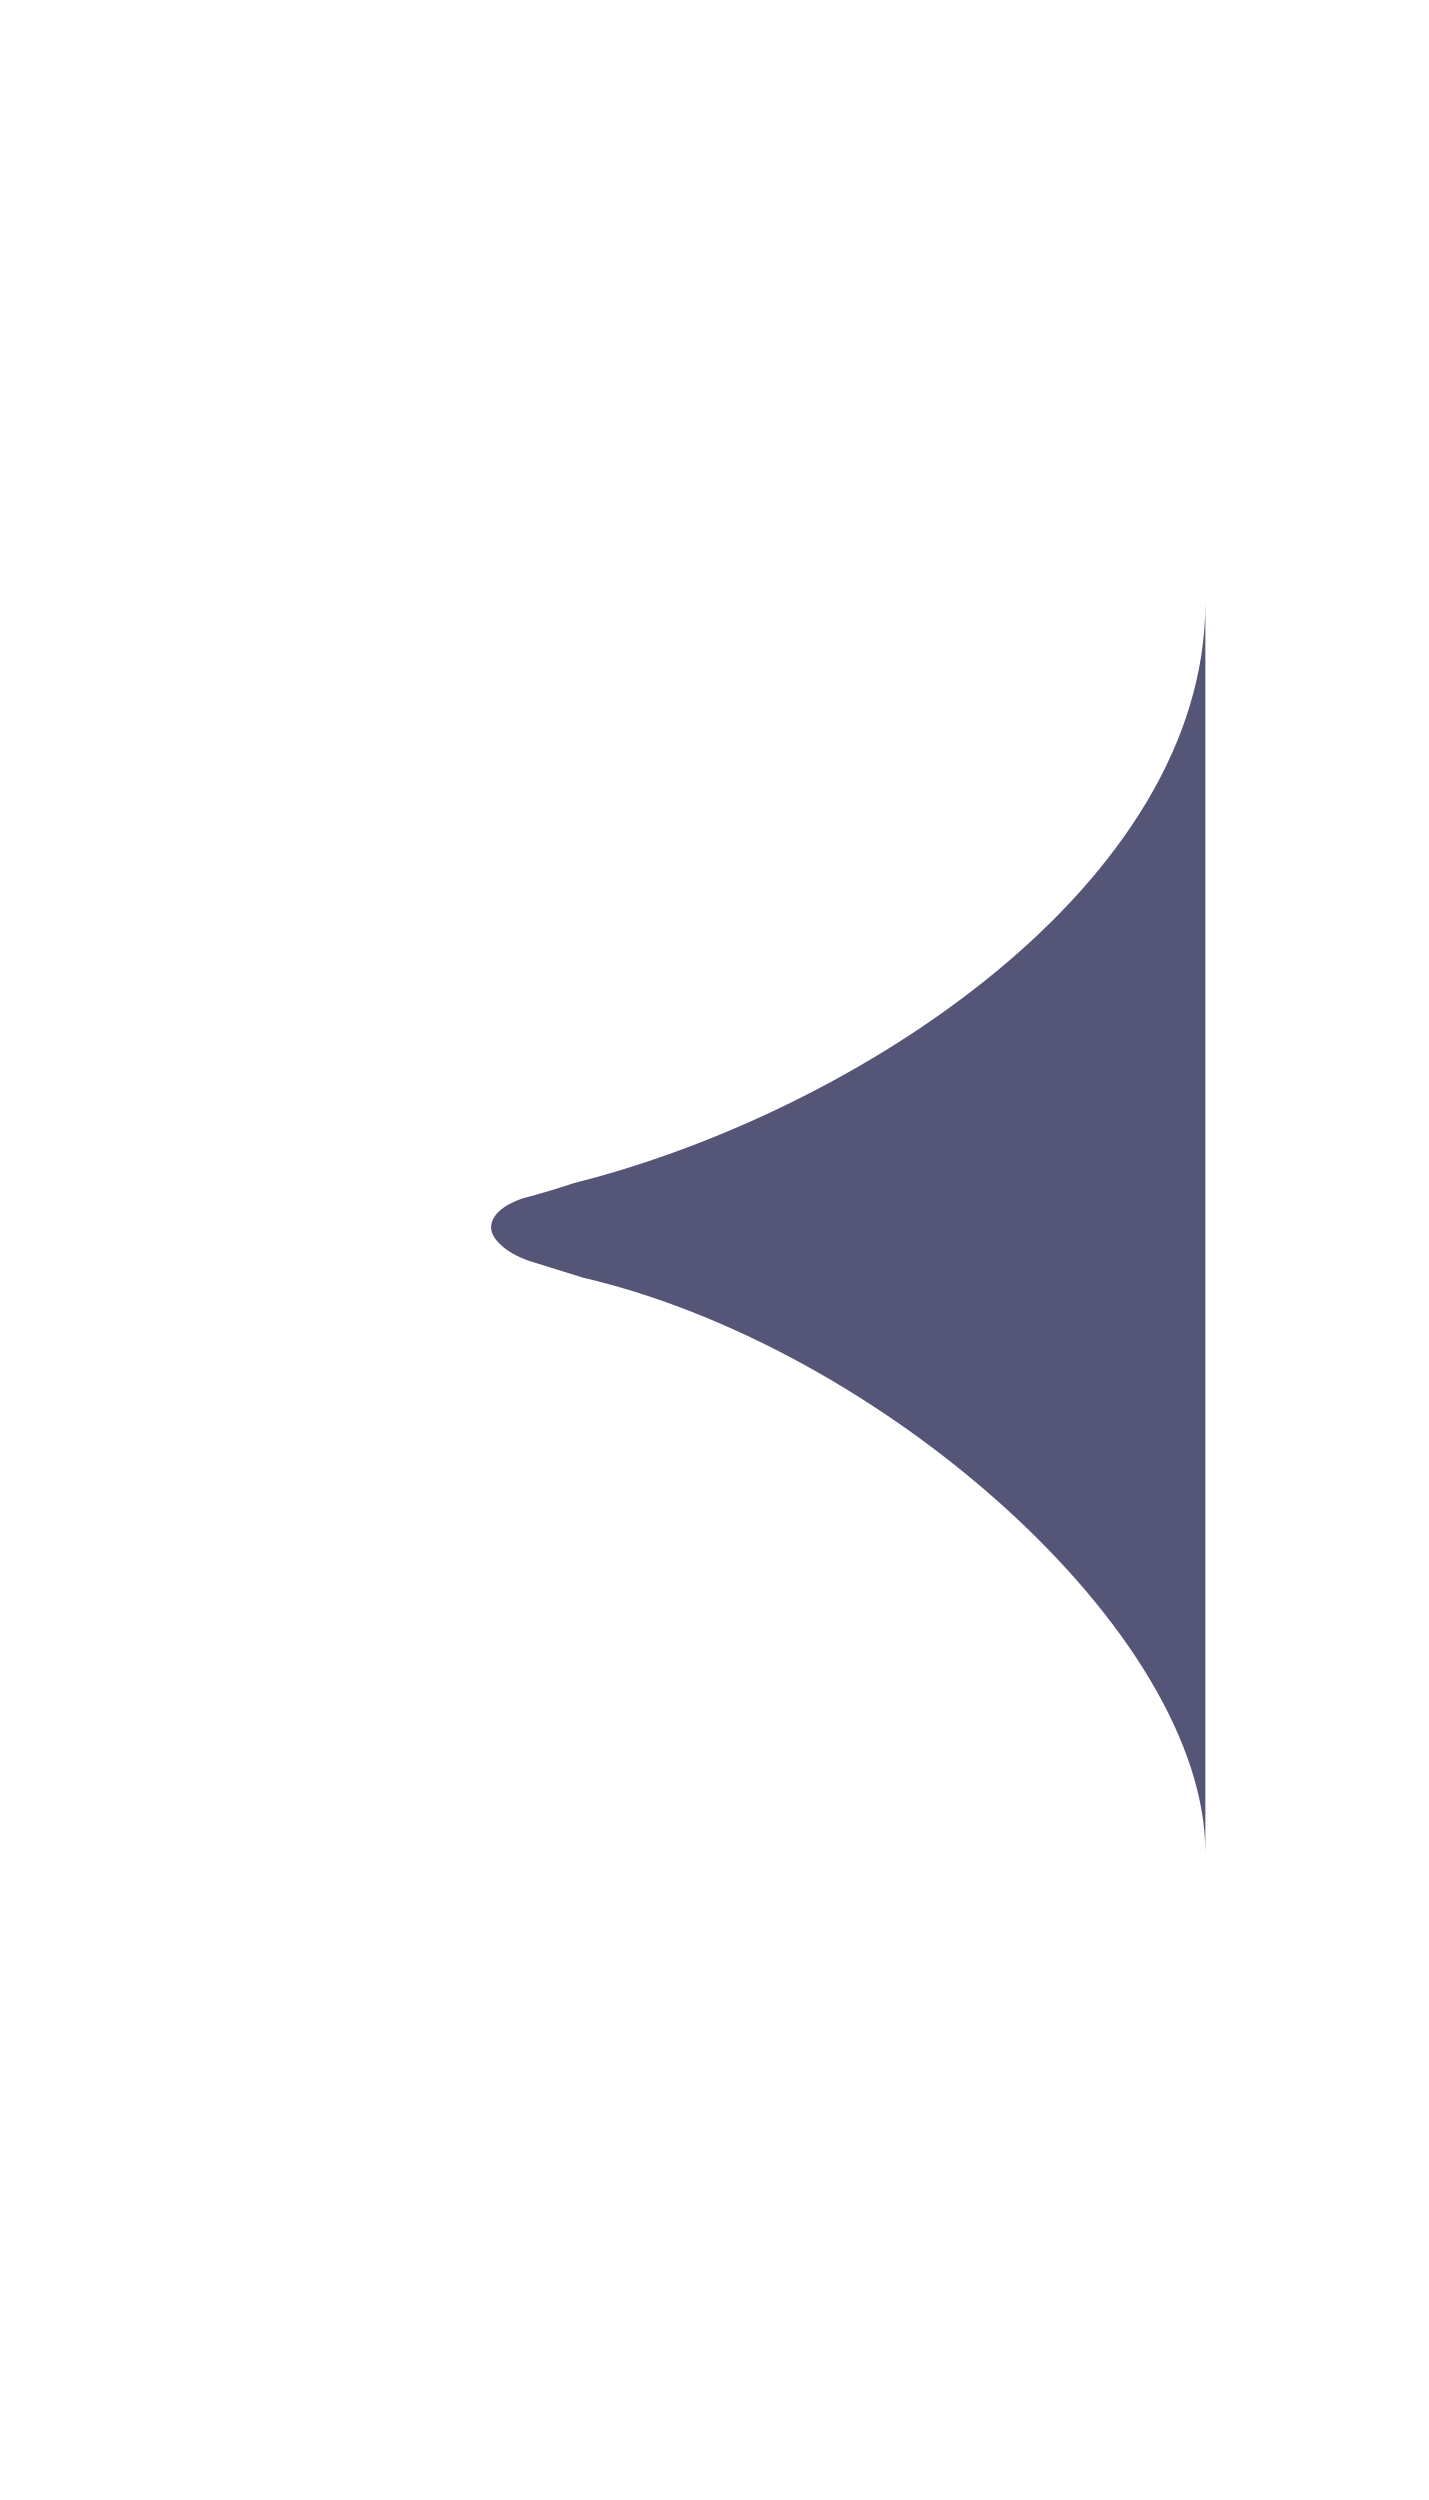
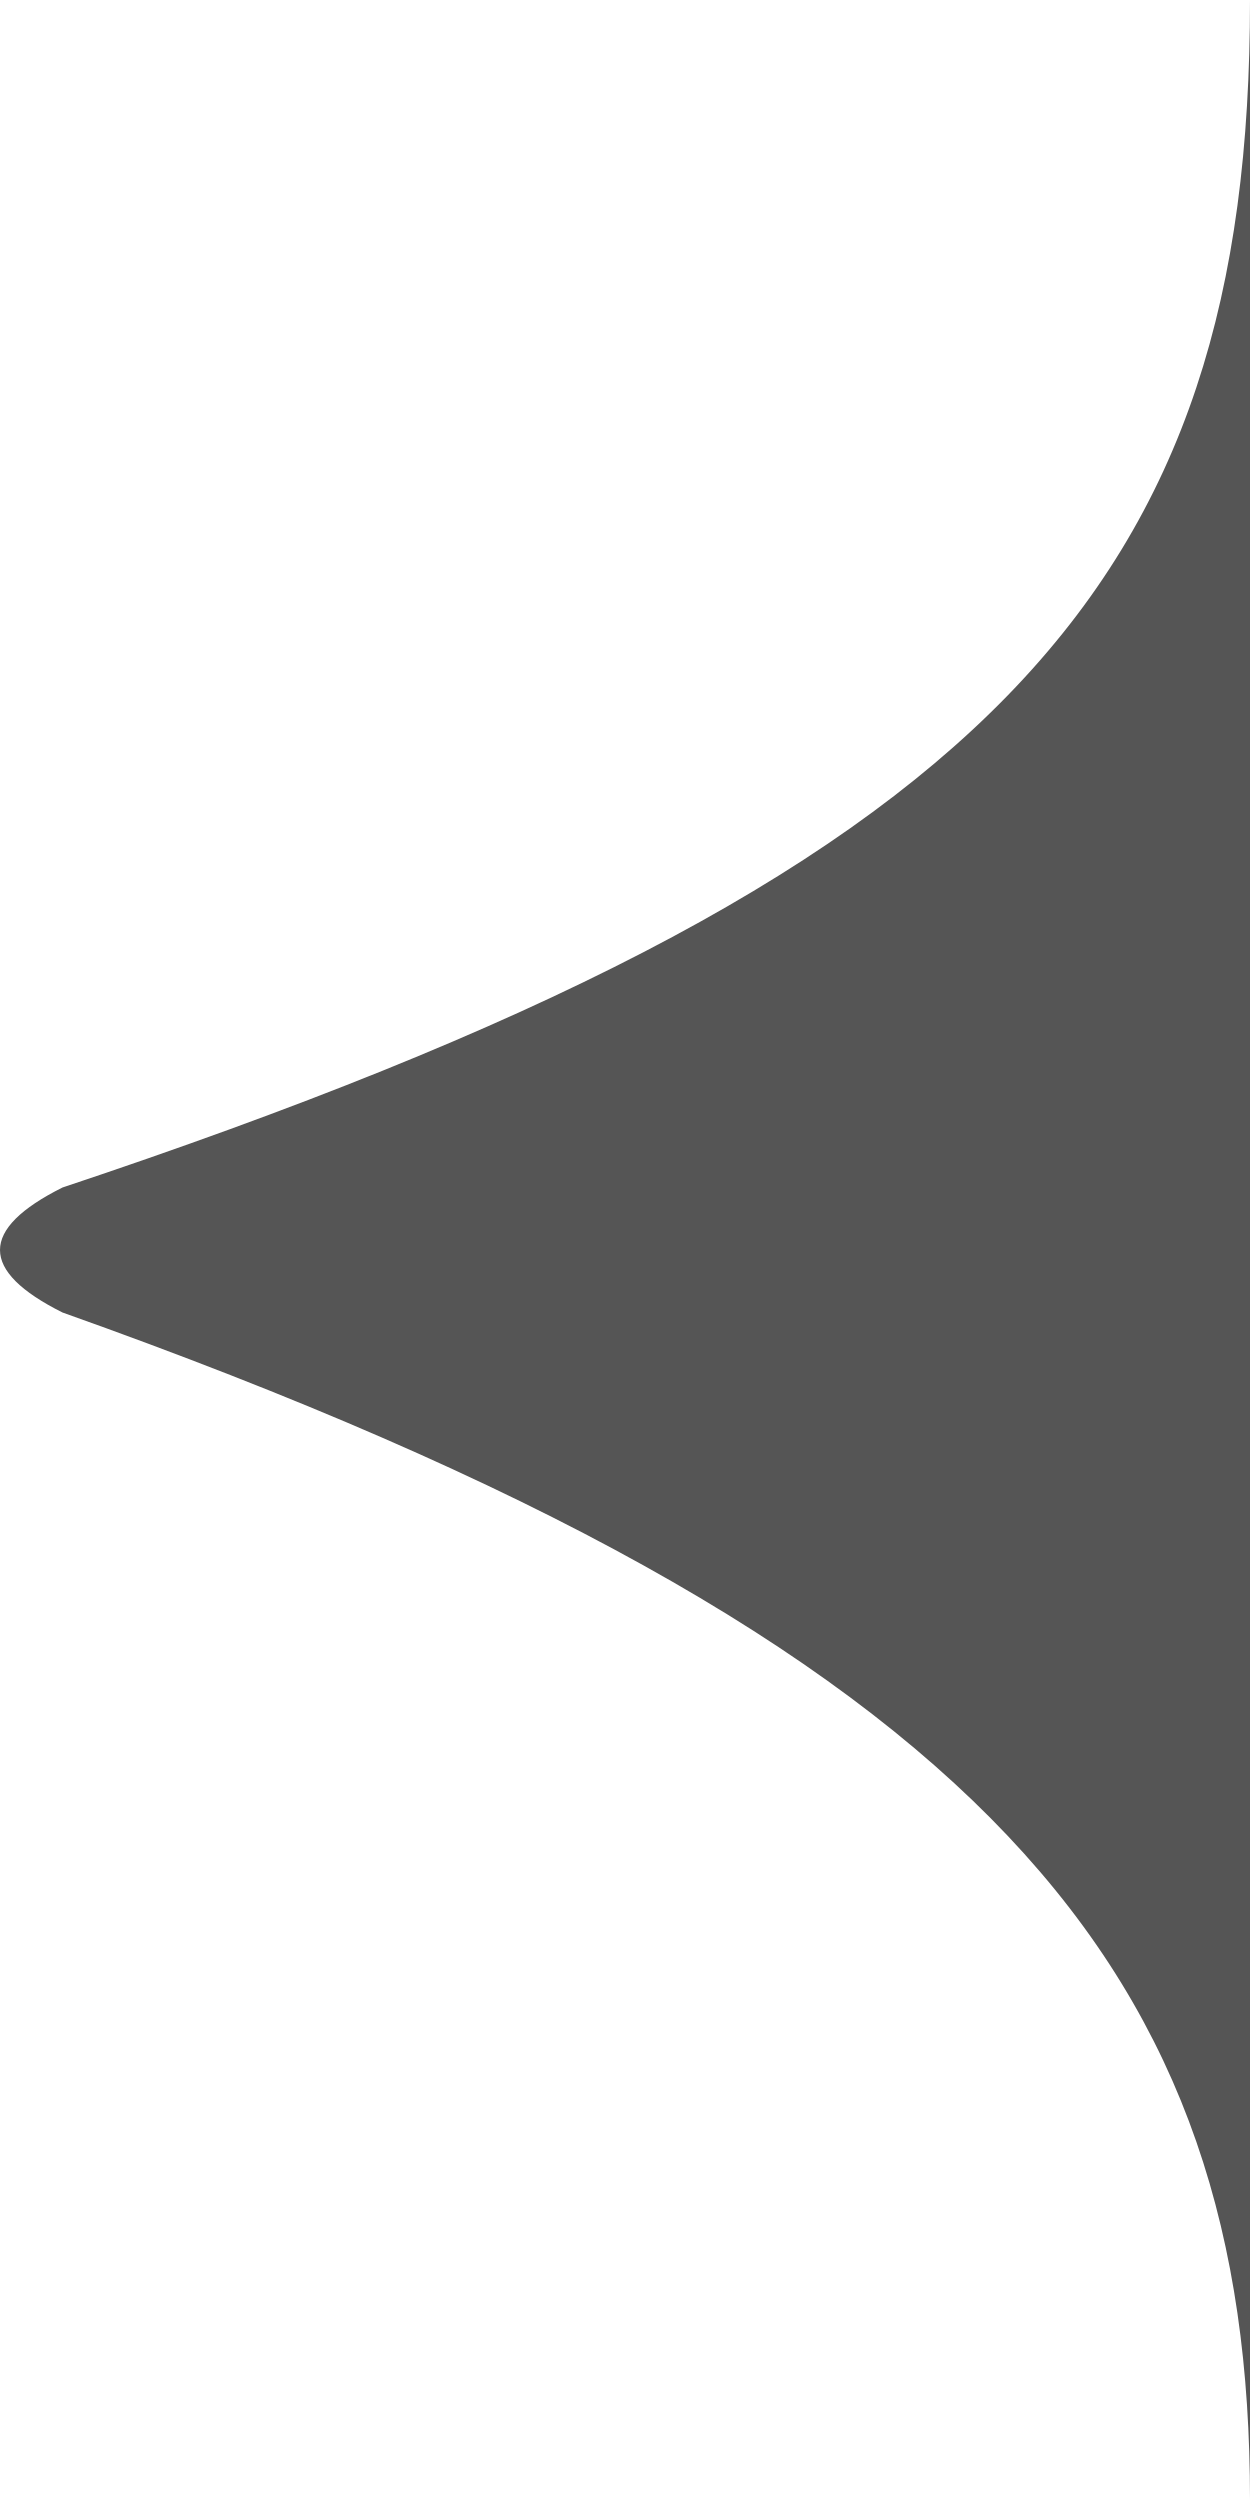
- <svg xmlns="http://www.w3.org/2000/svg" width="8" height="14" viewBox="-3 -6.75 11 28" version="1.1">
-   <path fill="#557" d="m0 7c0 .12.16.28.42.37l.61.19c3.35.78 6.97 3.98 6.97 6.44v-14c0 3.15-3.89 5.7-7.07 6.5-.18.06-.38.12-.57.17-.24.08-.36.2-.36.33z" style="stroke-width:1.5" />
+ <svg xmlns="http://www.w3.org/2000/svg" width="6" height="12" version="1.1">
+   <path fill="#555" d="M 0,6 C 0,6.1 0.1,6.2 0.3,6.3 4.8,7.9 6,9.5 6,12 V 0 C 6,2.8 4.8,4.2 0.3,5.7 0.1,5.8 0,5.9 0,6 Z" />
</svg>
